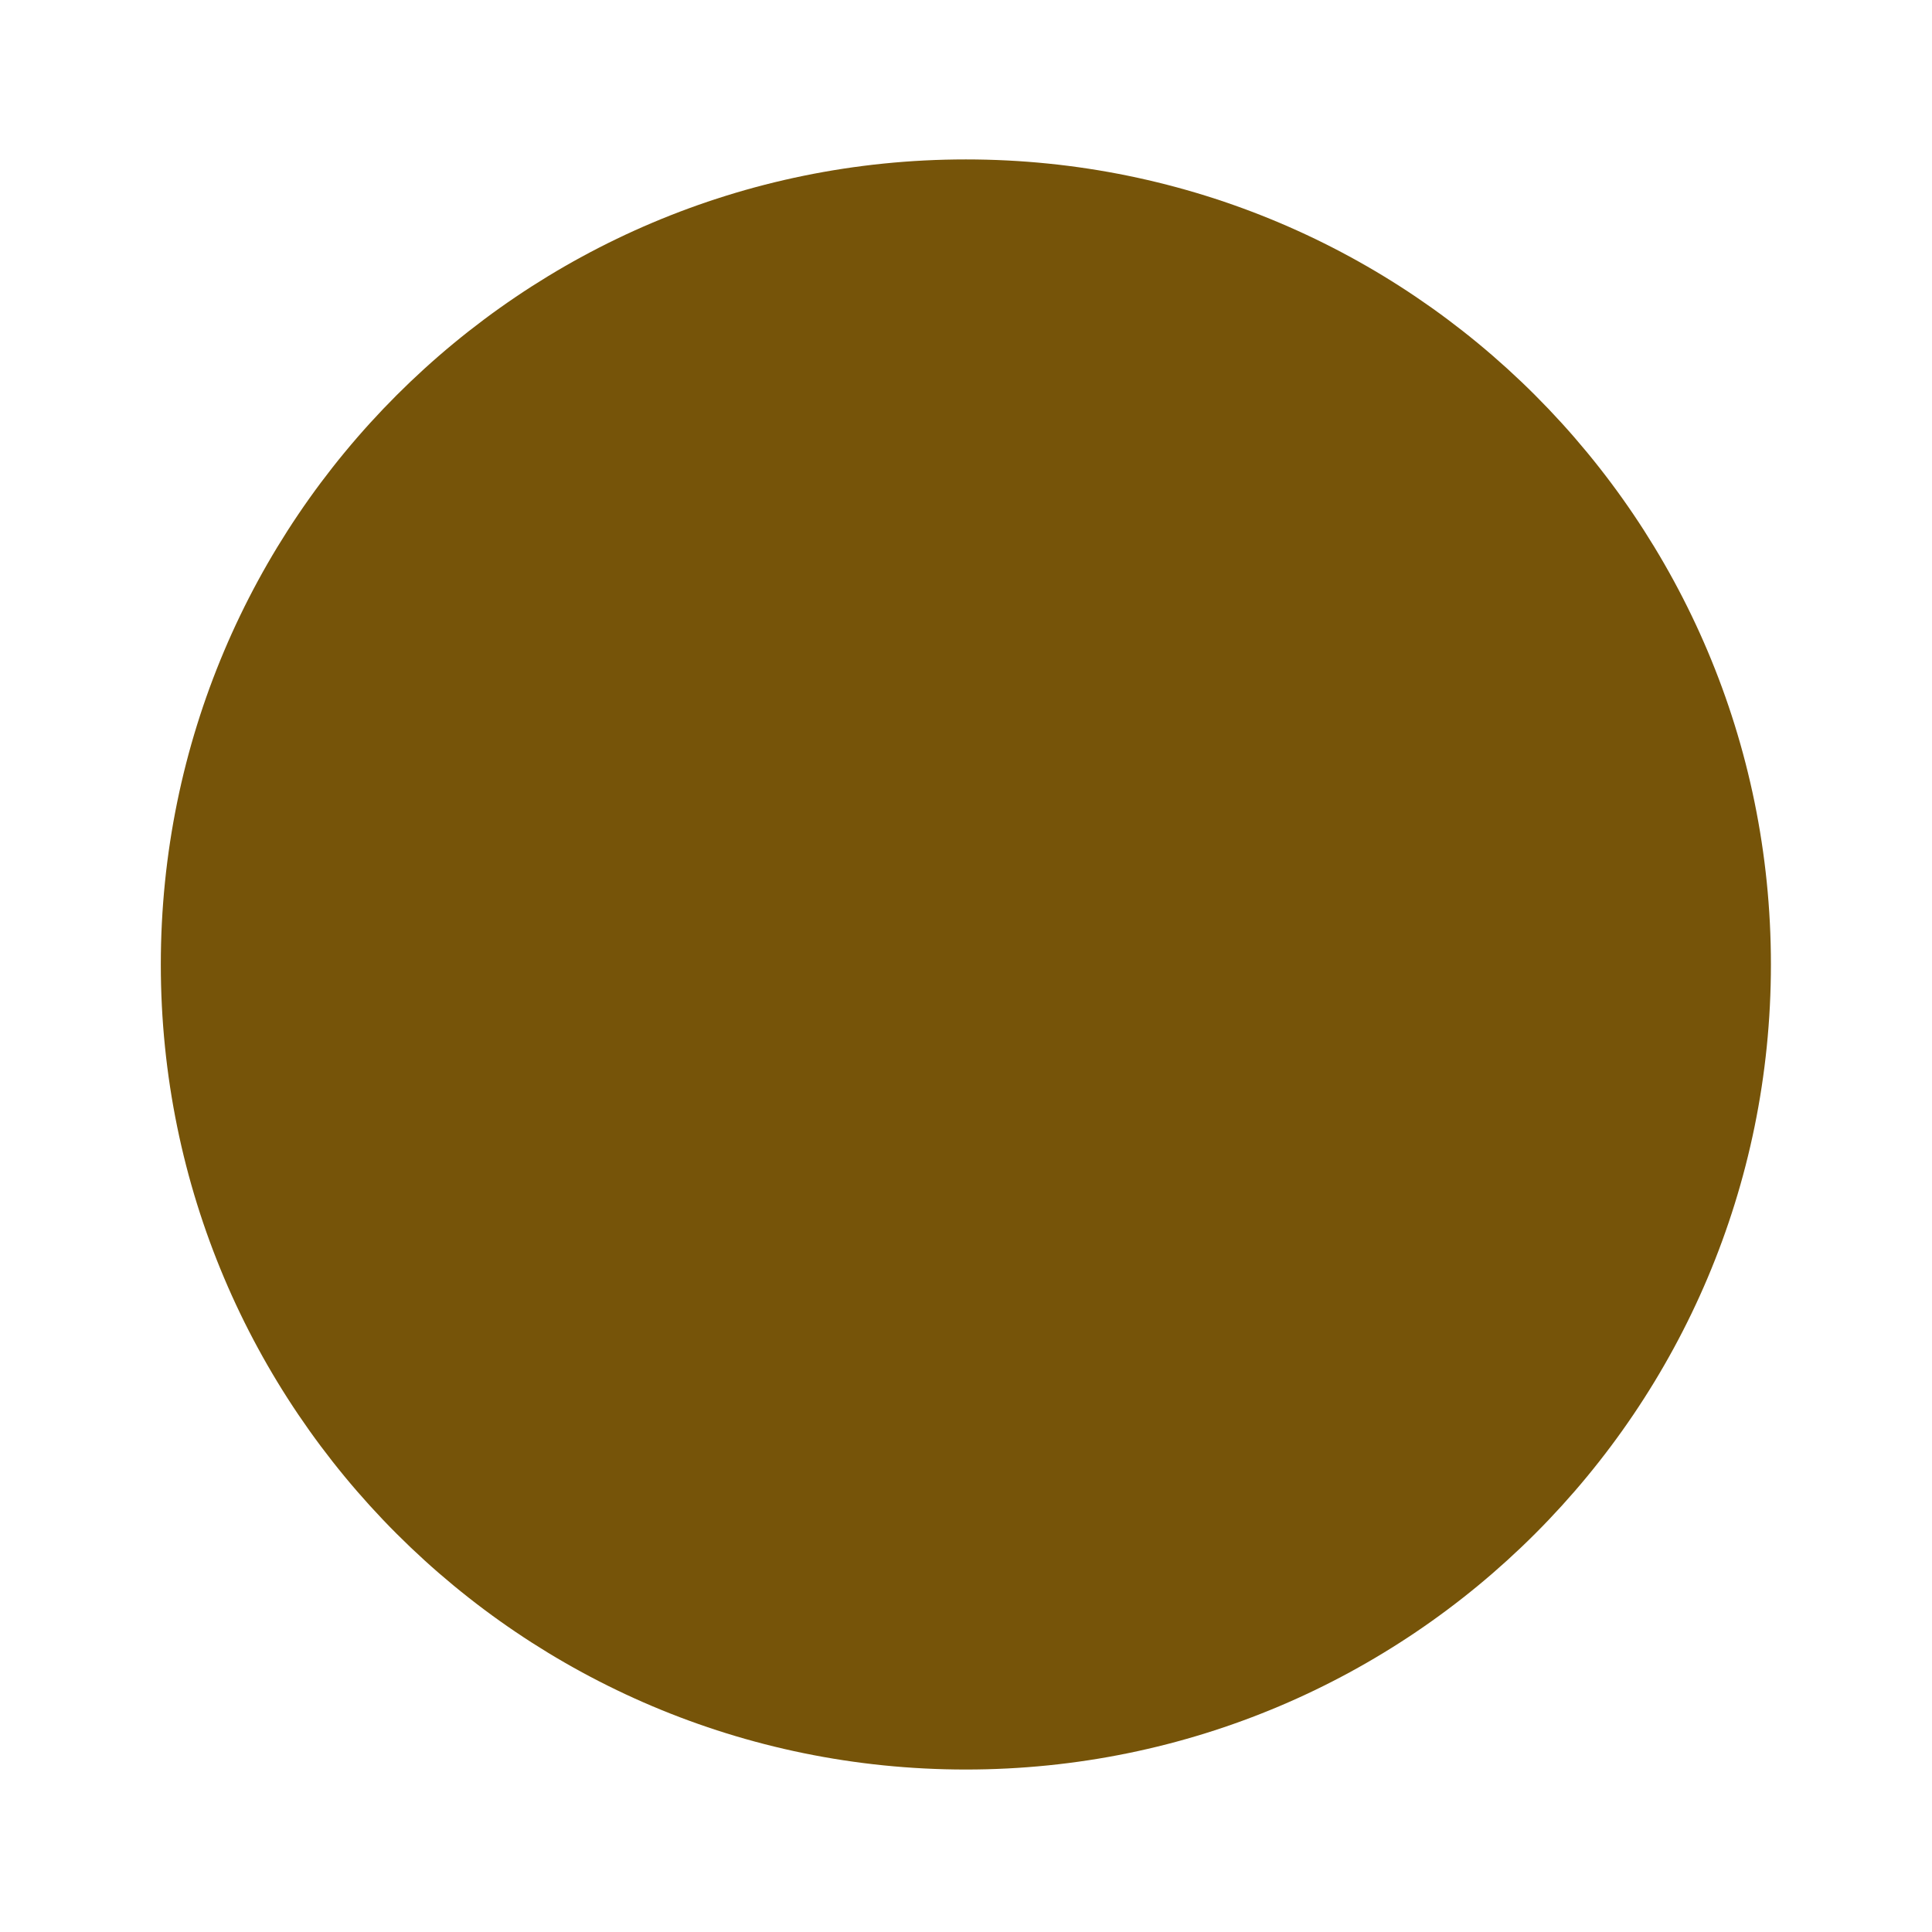
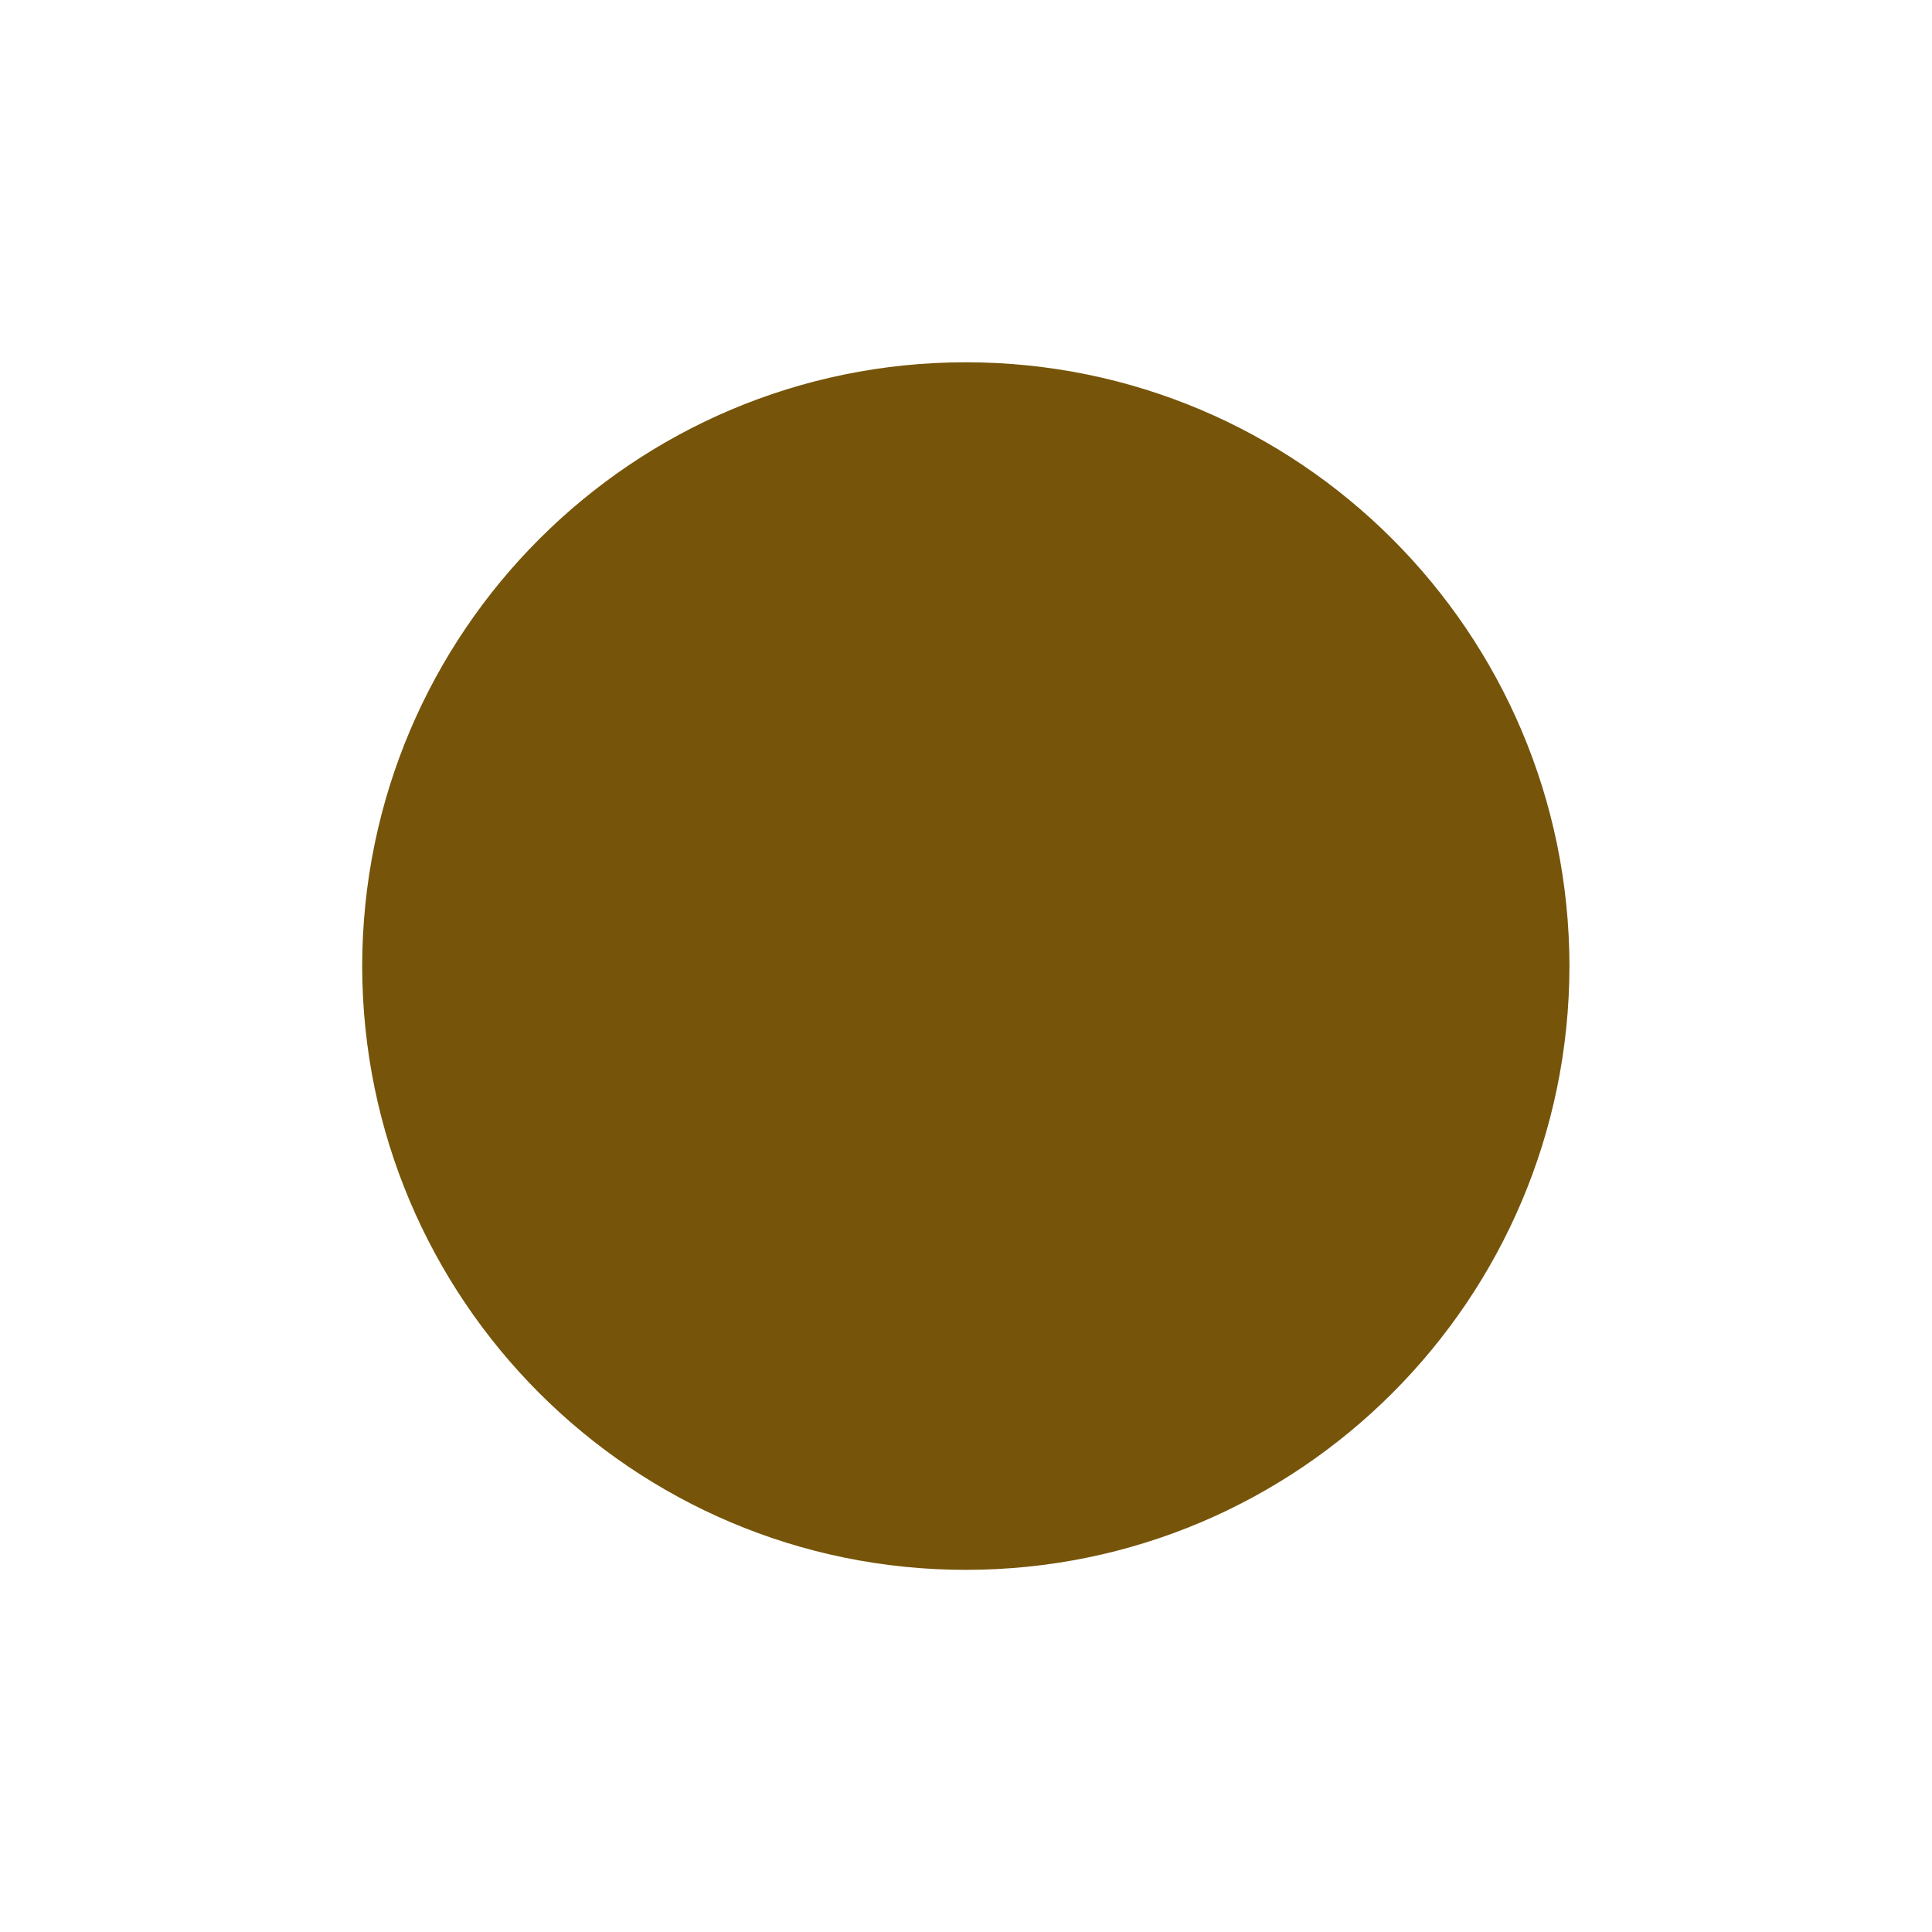
<svg xmlns="http://www.w3.org/2000/svg" width="24" height="24" version="1.1" viewBox="0 0 6.35 6.35">
-   <g transform="translate(.26456 -290.92)">
-     <path d="m5.556 294.09a2.646 2.646 0 0 1-2.646 2.646 2.646 2.646 0 0 1-2.646-2.646 2.646 2.646 0 0 1 2.646-2.646 2.646 2.646 0 0 1 2.646 2.646z" fill="#765409" stroke-width=".661" />
+   <g transform="translate(1.0054,-290.1743)">
+     <path d="m 0.185,293.349 a 1.984,1.987 0 0 1 1.984,-1.984 1.984,1.987 0 0 1 1.984,1.984 1.984,1.987 0 0 1 -1.984,1.985 1.984,1.987 0 0 1 -1.984,-1.985 z" fill="#765409" stroke-width=".661" />
  </g>
</svg>
